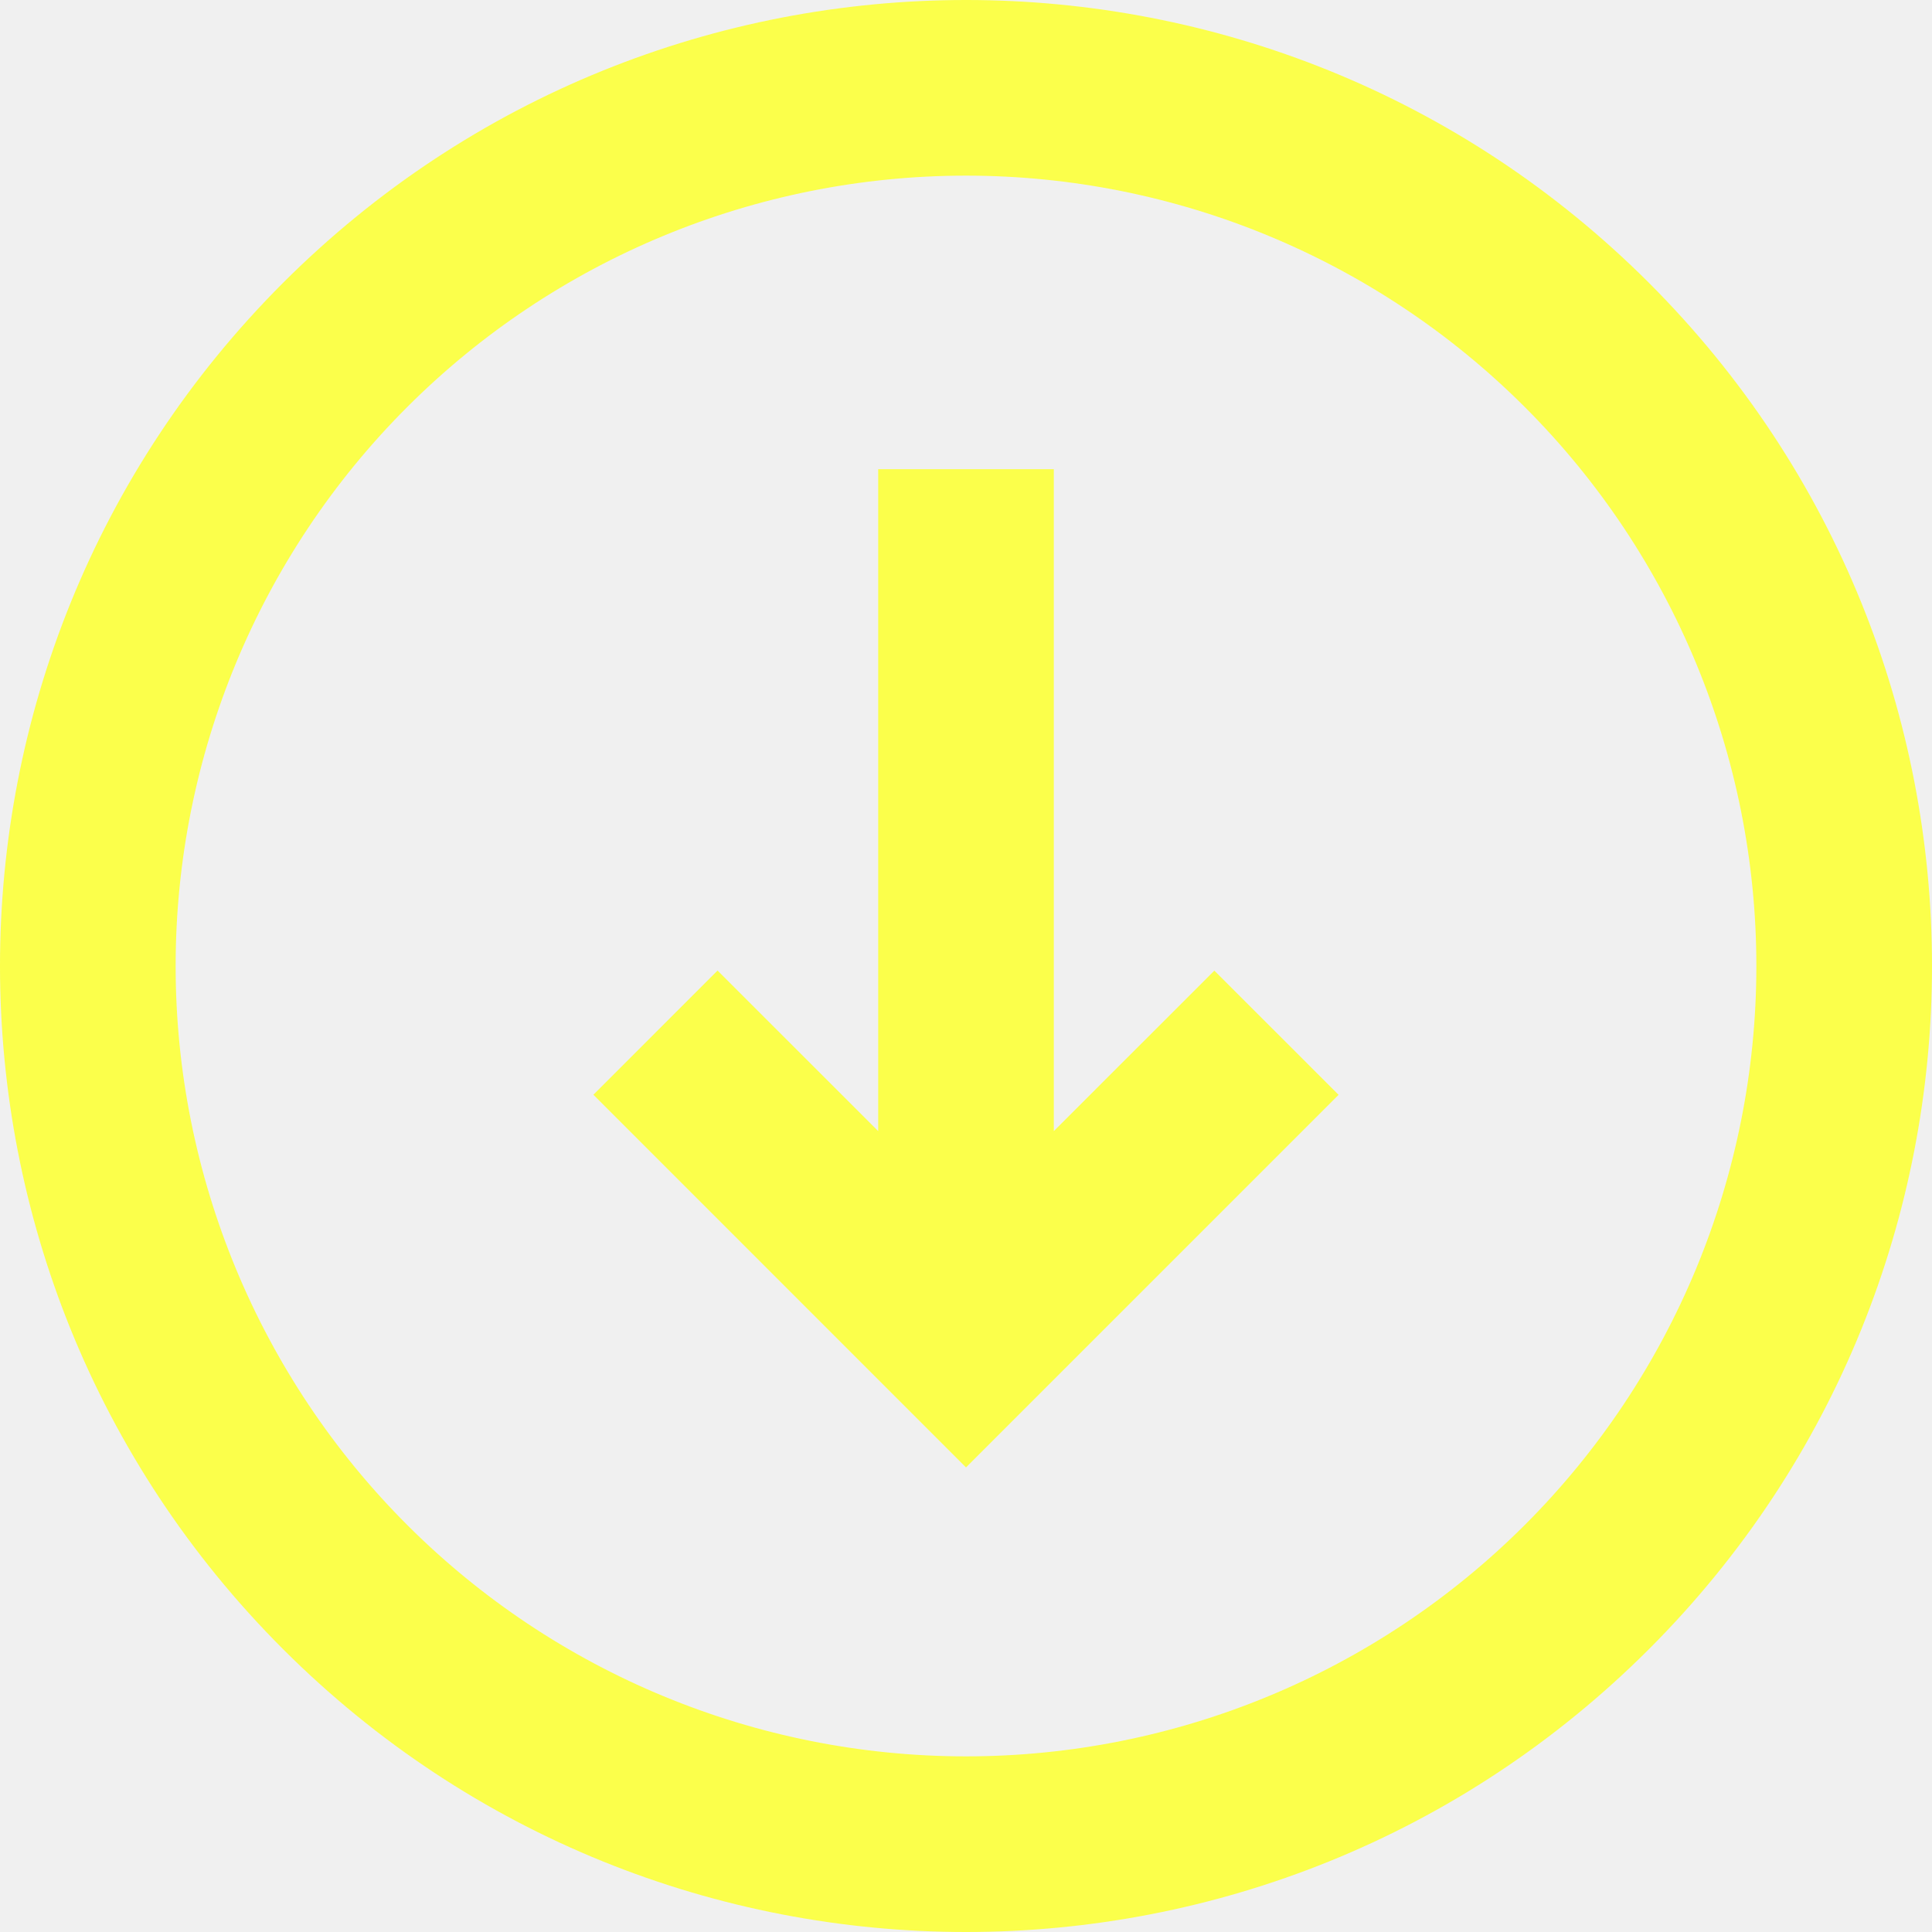
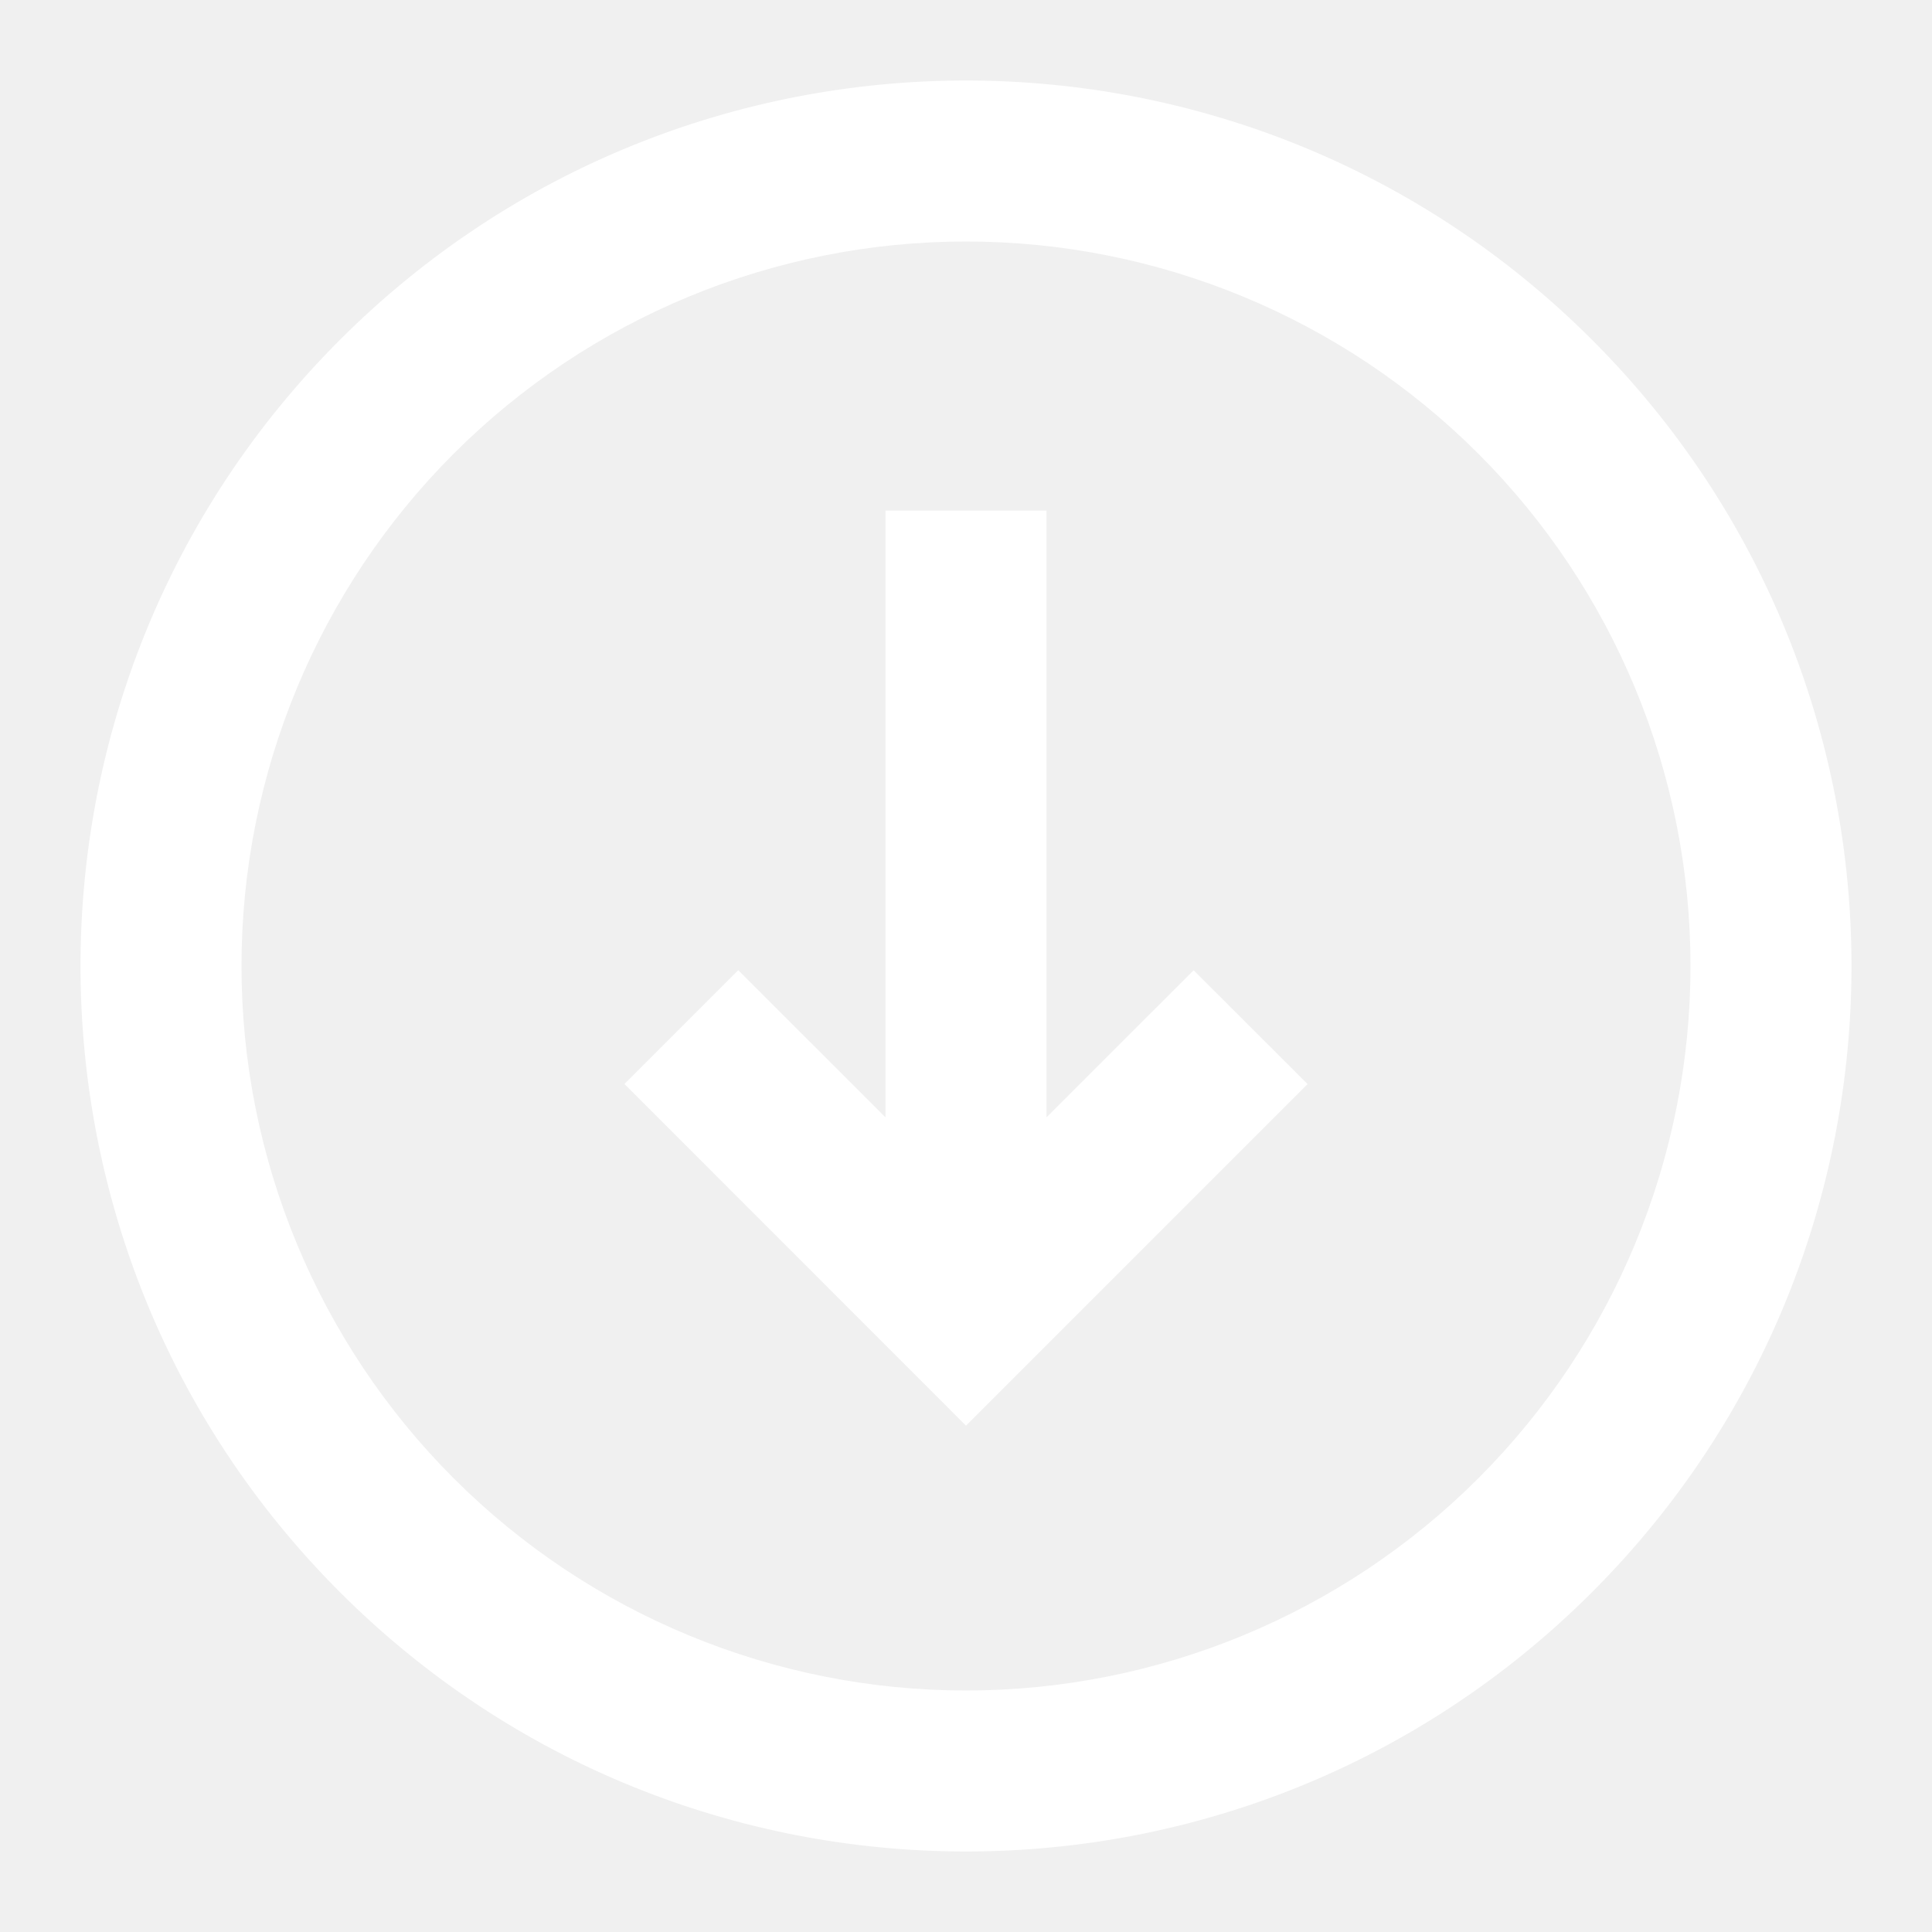
- <svg xmlns="http://www.w3.org/2000/svg" width="66" height="66" viewBox="0 0 66 66" fill="none">
-   <path d="M24.513 33.156L20.271 37.398L33 50.13L45.729 37.401L41.484 33.159L36 38.64L36 16.029L30 16.029L30 38.64L24.513 33.156Z" fill="#FBFF4B" />
-   <path fill-rule="evenodd" clip-rule="evenodd" d="M9.666 56.334C22.554 69.222 43.446 69.222 56.334 56.334C69.222 43.446 69.222 22.554 56.334 9.666C43.446 -3.222 22.554 -3.222 9.666 9.666C-3.222 22.554 -3.222 43.446 9.666 56.334ZM13.908 52.092C18.971 57.156 25.839 60 33 60C40.161 60 47.029 57.156 52.092 52.092C57.156 47.029 60 40.161 60 33C60 25.839 57.156 18.971 52.092 13.908C47.029 8.844 40.161 6 33 6C25.839 6 18.971 8.844 13.908 13.908C8.844 18.971 6 25.839 6 33C6 40.161 8.844 47.029 13.908 52.092Z" fill="#FBFF4B" />
+ <svg xmlns="http://www.w3.org/2000/svg" width="52" height="52" viewBox="0 0 52 52" fill="none">
+   <path d="M19.87 26.113L16.807 29.176L26 38.372L35.193 29.178L32.127 26.115L28.167 30.073L28.167 13.743L23.833 13.743L23.833 30.073L19.87 26.113Z" fill="white" />
+   <path fill-rule="evenodd" clip-rule="evenodd" d="M9.148 42.852C18.456 52.16 33.544 52.16 42.852 42.852C52.16 33.544 52.16 18.456 42.852 9.148C33.544 -0.16 18.456 -0.16 9.148 9.148C-0.16 18.456 -0.16 33.544 9.148 42.852ZM12.211 39.789C15.868 43.446 20.828 45.5 26 45.5C31.172 45.5 36.132 43.446 39.789 39.789C43.446 36.132 45.5 31.172 45.5 26C45.5 20.828 43.446 15.868 39.789 12.211C36.132 8.554 31.172 6.5 26 6.5C20.828 6.5 15.868 8.554 12.211 12.211C8.554 15.868 6.5 20.828 6.5 26C6.5 31.172 8.554 36.132 12.211 39.789Z" fill="white" />
</svg>
